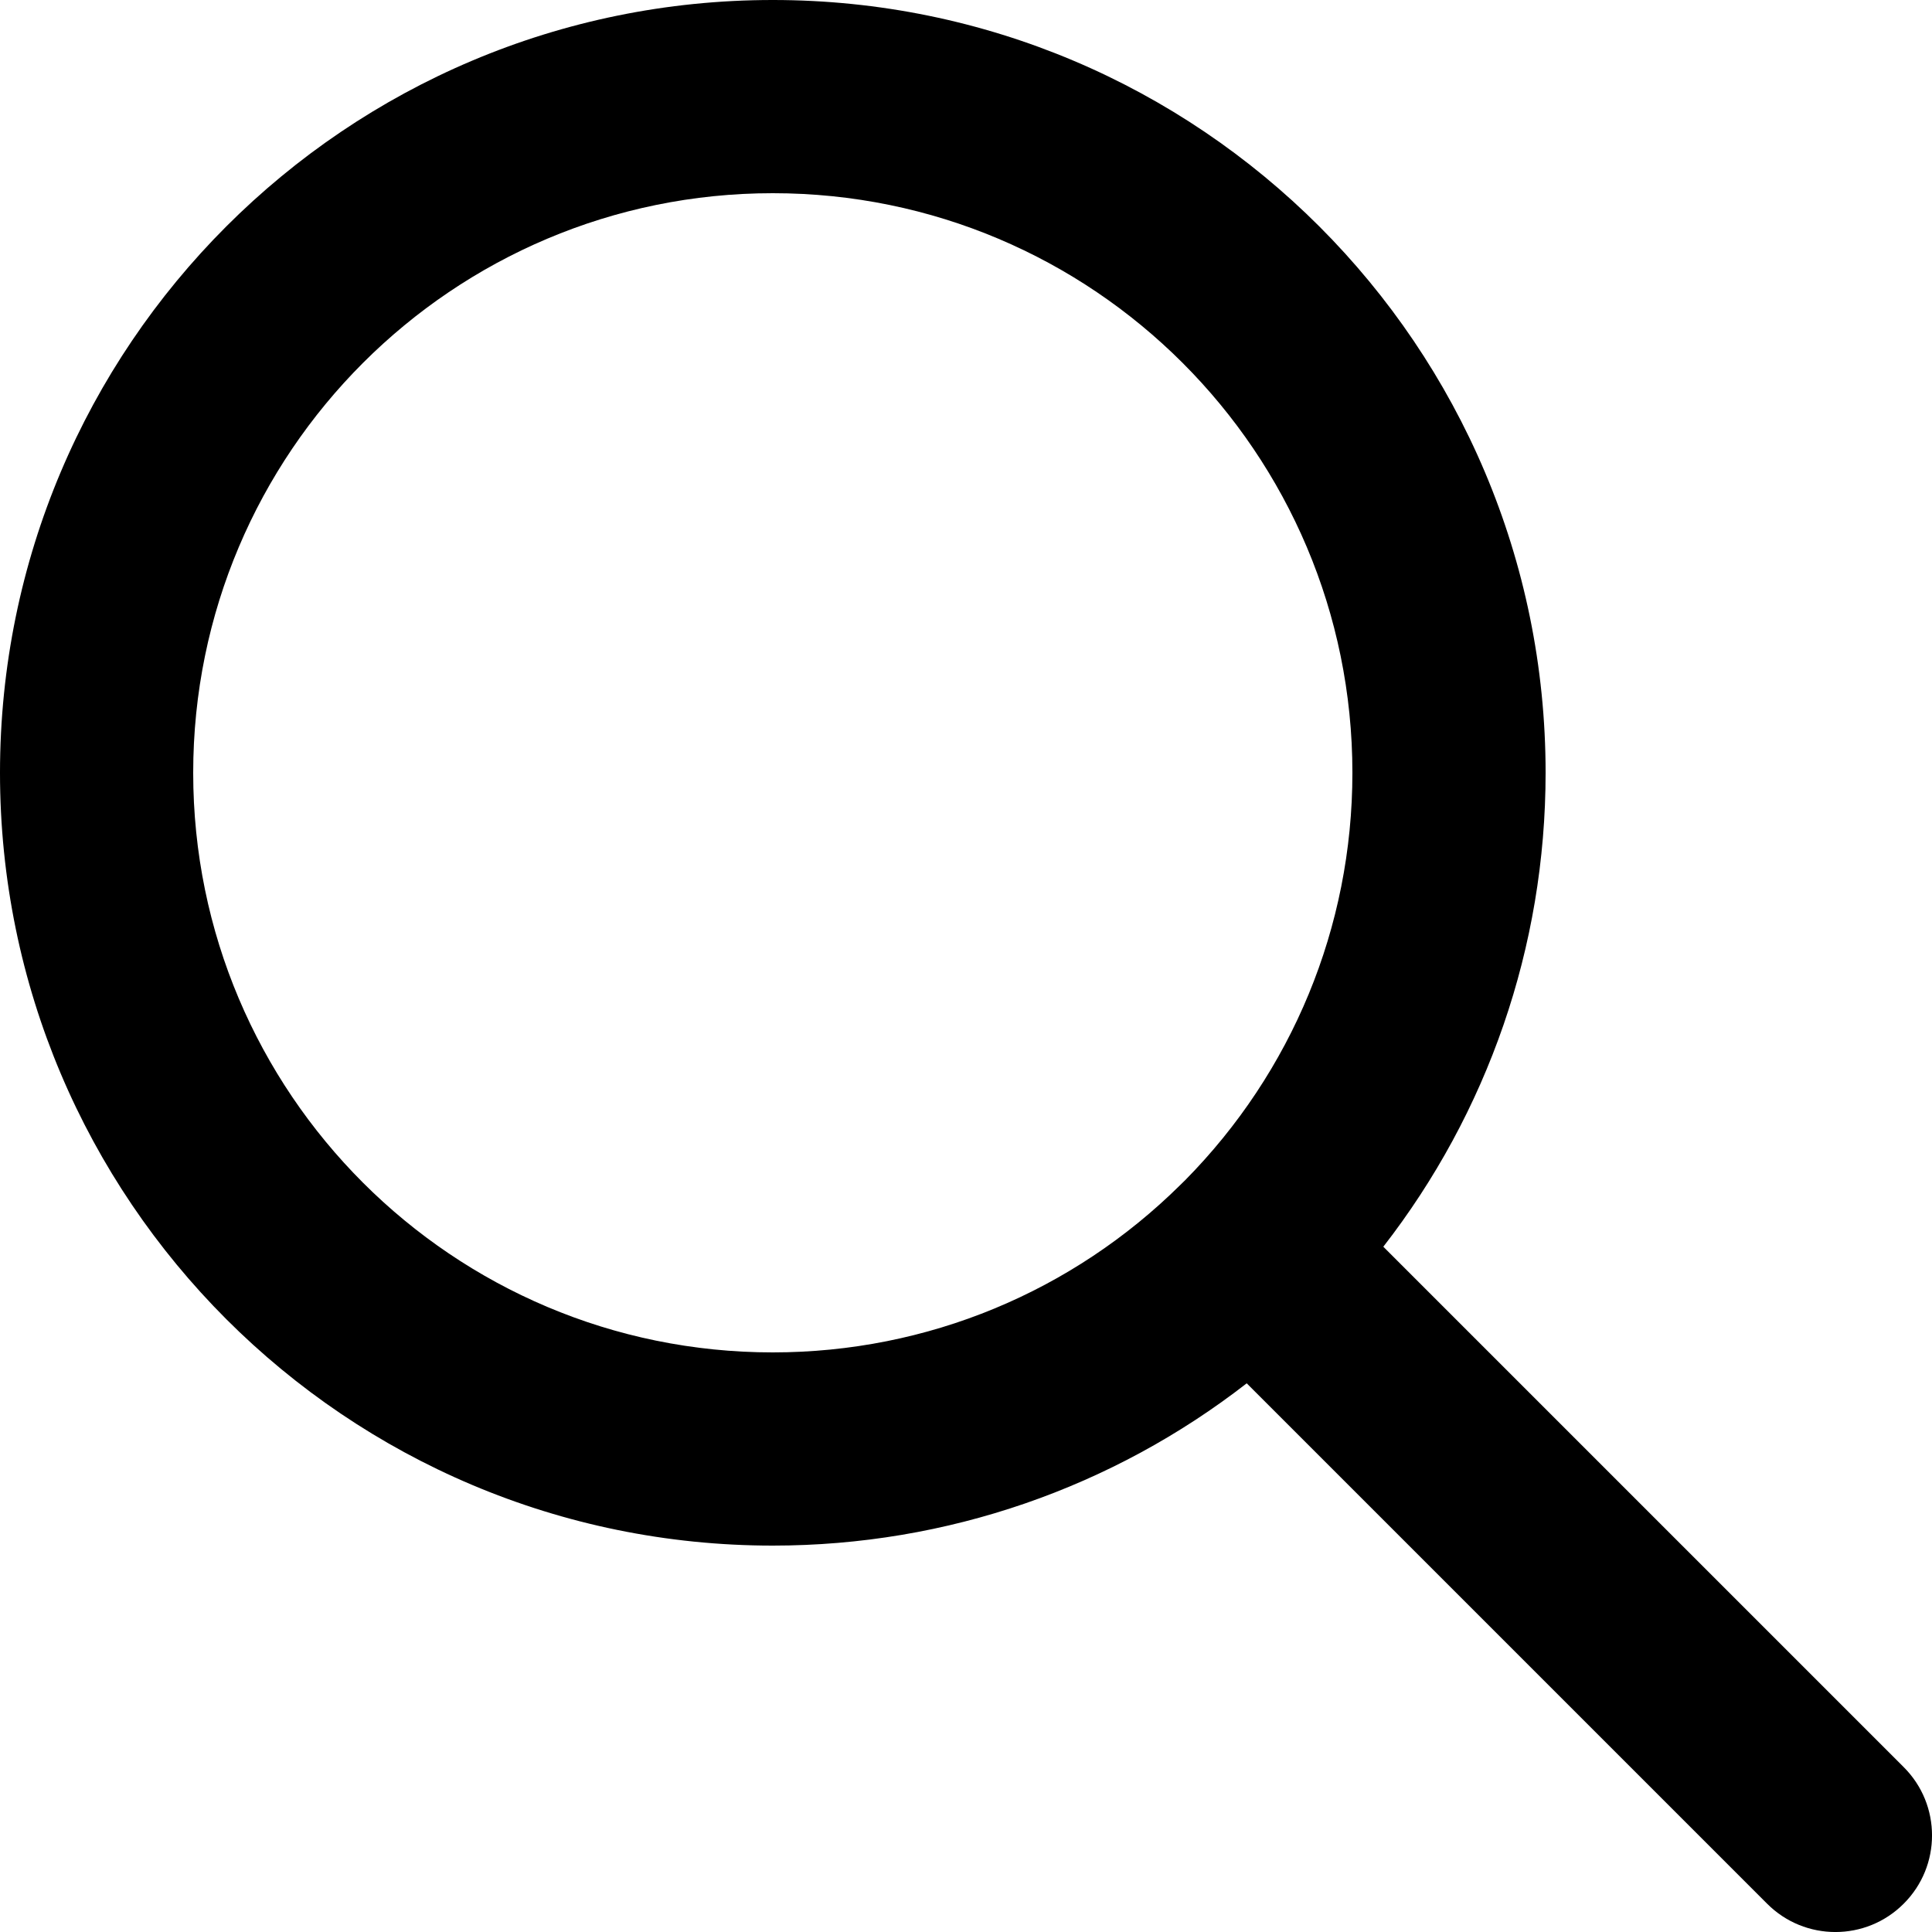
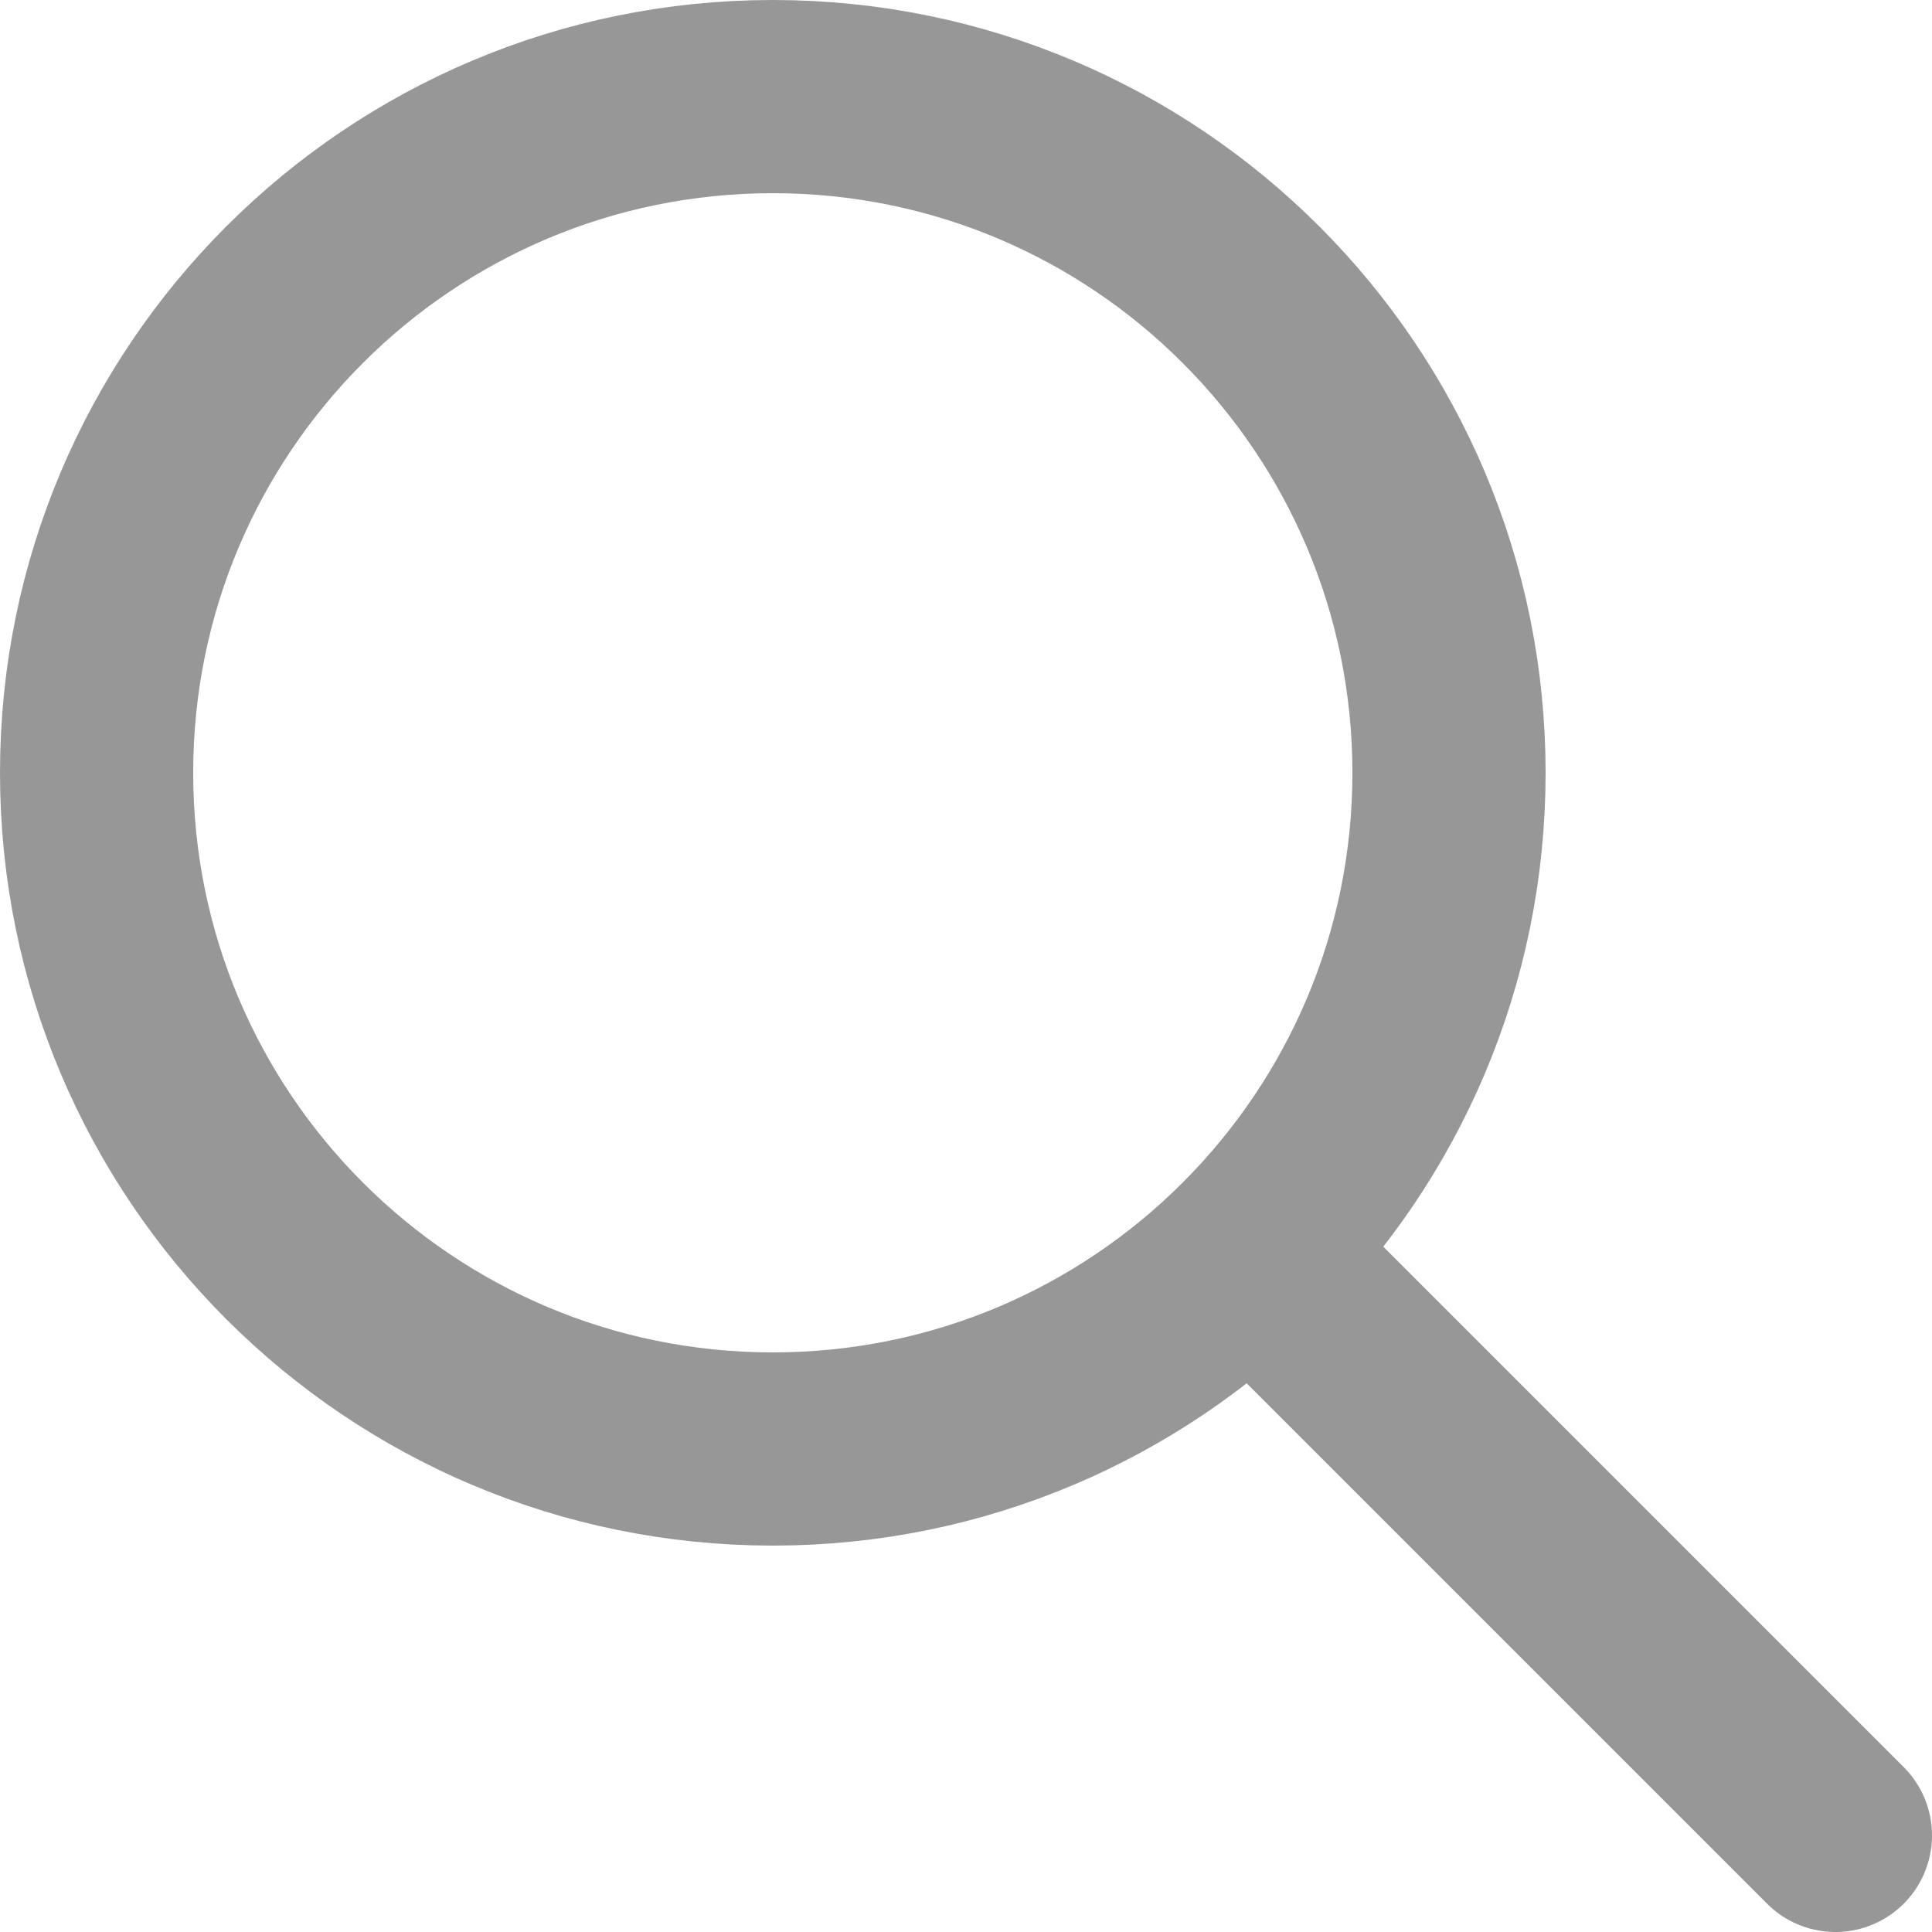
- <svg xmlns="http://www.w3.org/2000/svg" width="20px" height="20px" viewBox="0 0 20 20">
-   <path d="M14.32,12.906 L19.707,18.293 C20.098,18.683 20.098,19.317 19.707,19.707 C19.317,20.098 18.683,20.098 18.293,19.707 L12.906,14.32 C11.52,15.397 9.807,16 8,16 C3.582,16 0,12.418 0,8 C0,3.582 3.582,0 8,0 C12.418,0 16,3.582 16,8 C16,9.807 15.397,11.52 14.32,12.906 Z M8,14 C9.602,14 11.103,13.37 12.219,12.266 C12.244,12.241 12.244,12.241 12.27,12.216 C13.372,11.099 14,9.6 14,8 C14,4.686 11.314,2 8,2 C4.686,2 2,4.686 2,8 C2,11.314 4.686,14 8,14 Z" />
+ <svg xmlns="http://www.w3.org/2000/svg" width="20px" height="20px" viewBox="0 0 20 20" version="1.1">
+   <g id="search" stroke="none" stroke-width="1" fill="none" fill-rule="evenodd">
+     <path d="M19,19 L13,13" id="Line" stroke="#979797" stroke-width="2" stroke-linecap="round" />
+     <circle id="Oval" stroke="#979797" stroke-width="2" cx="8" cy="8" r="7" />
+   </g>
</svg>
